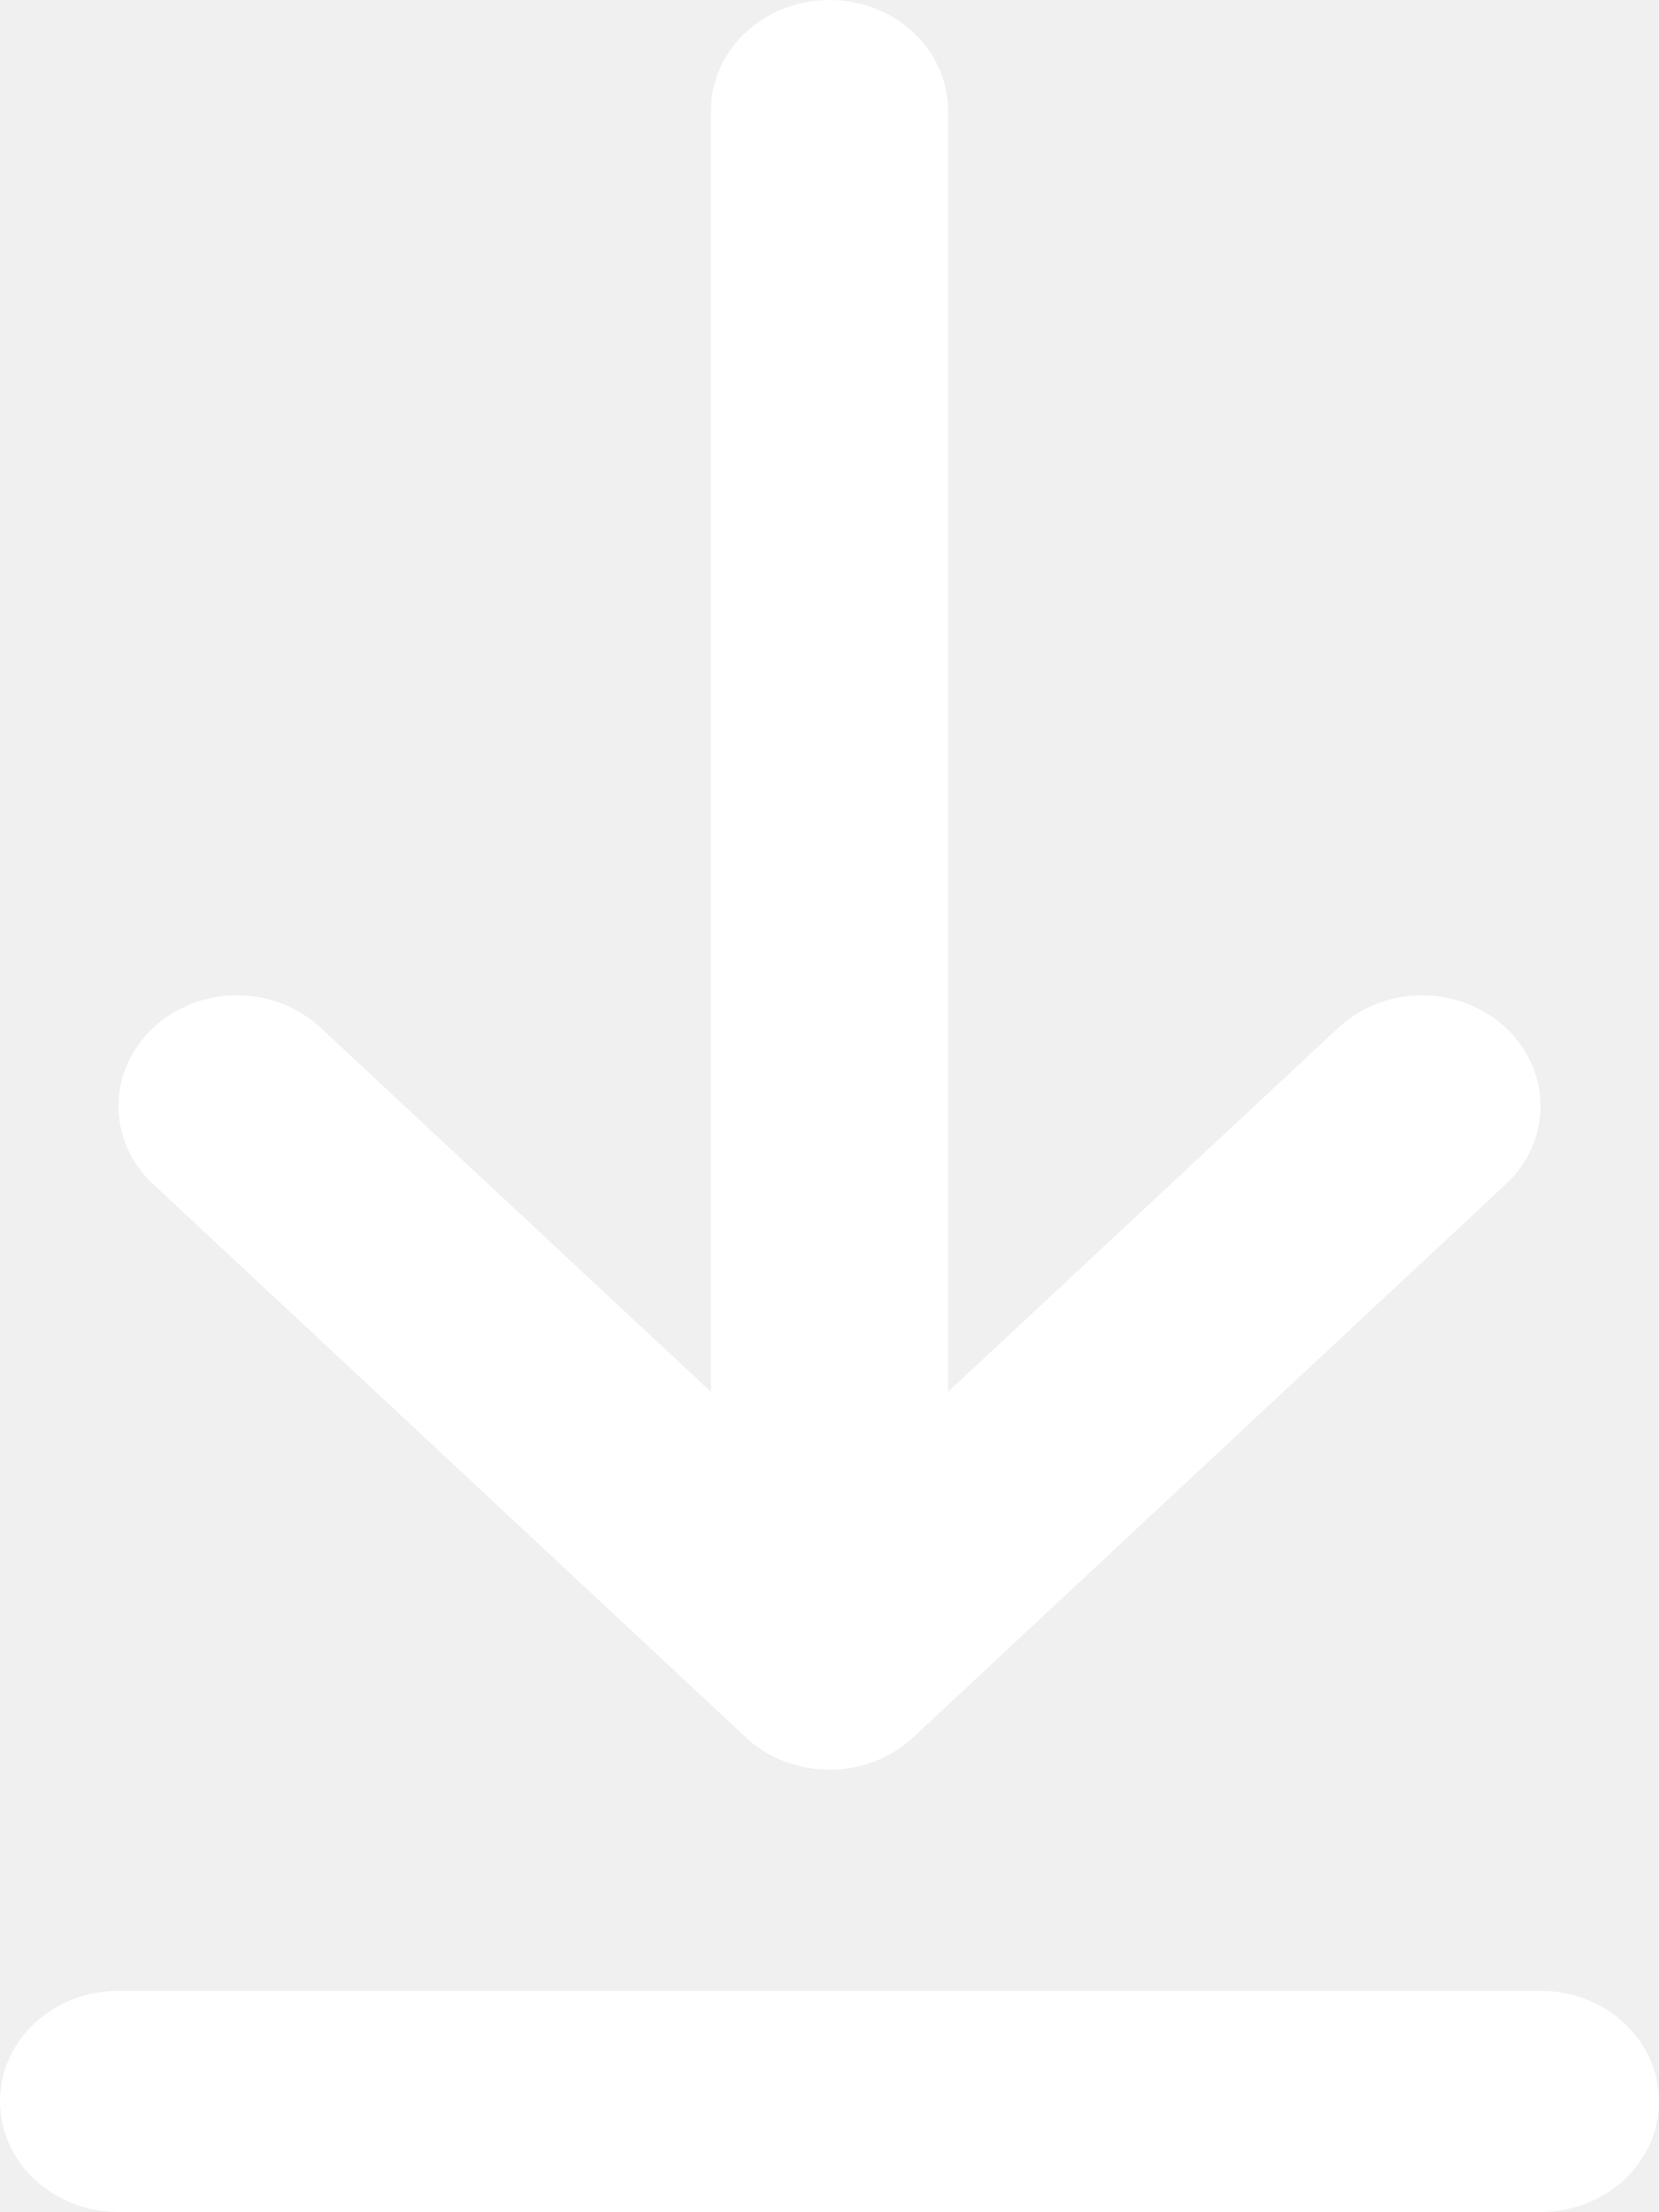
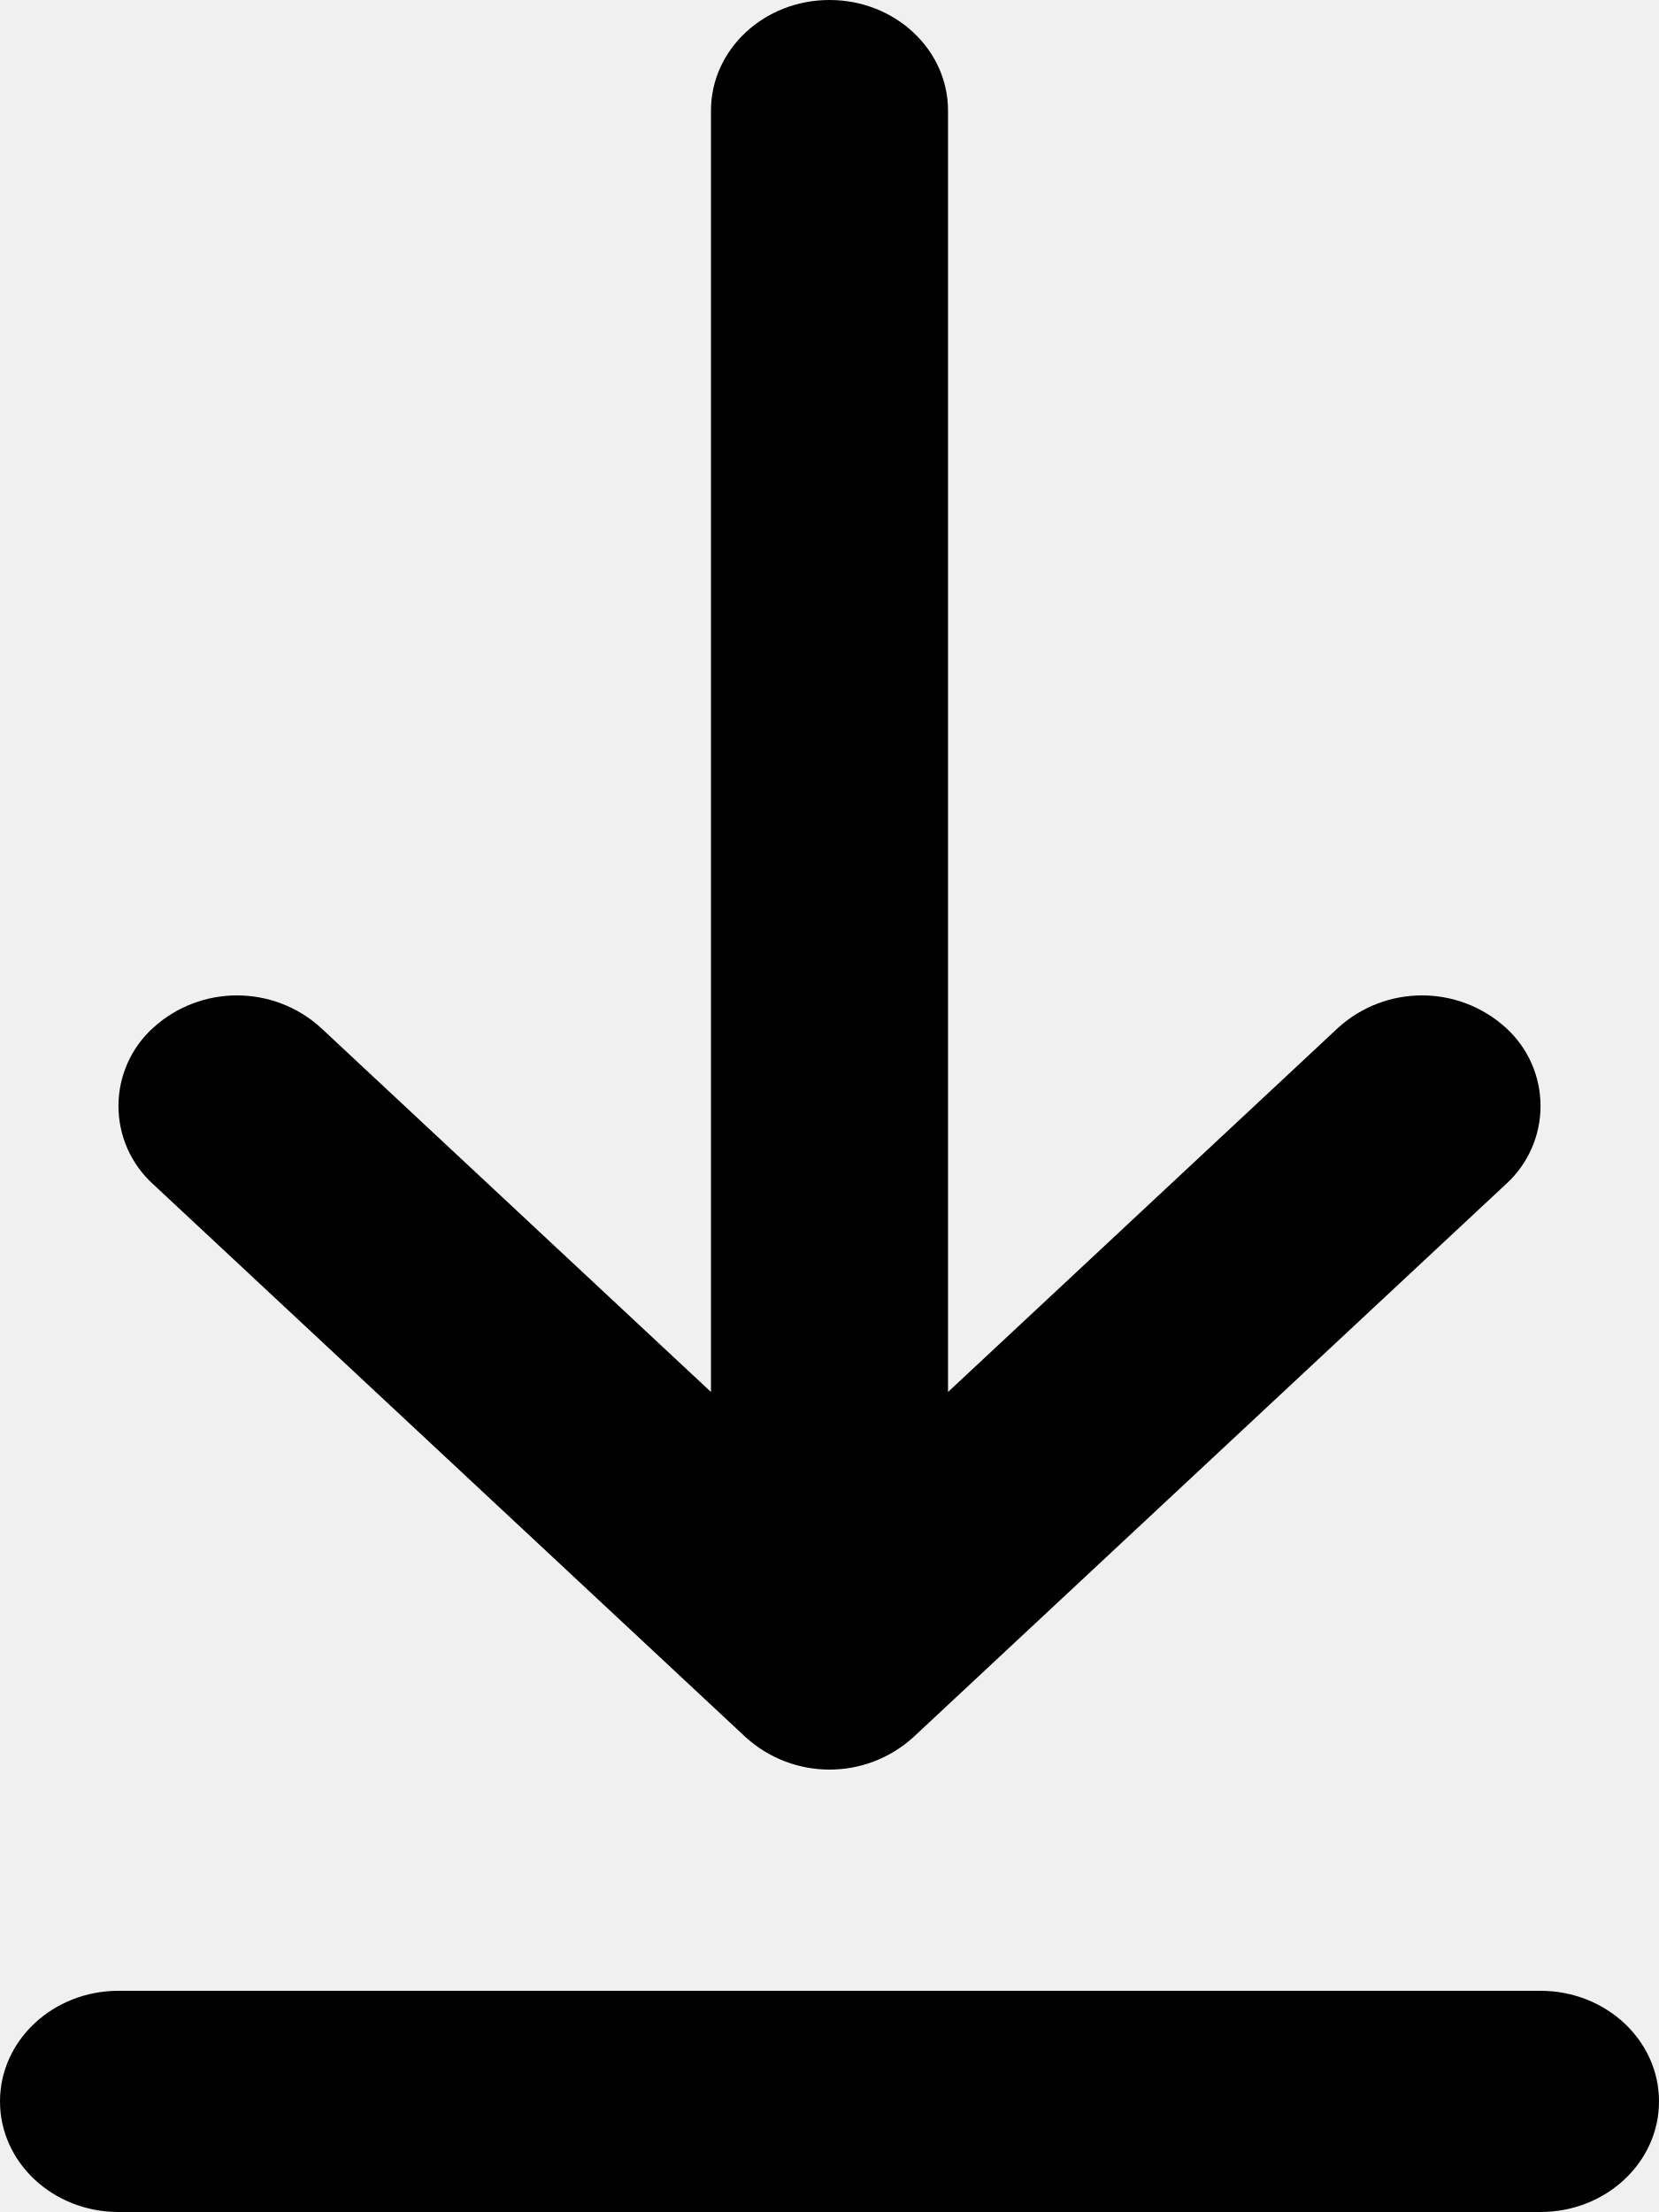
- <svg xmlns="http://www.w3.org/2000/svg" width="9" height="12" viewBox="0 0 9 12" fill="none">
-   <path d="M4.5 0C4.855 0 5.143 0.269 5.143 0.6V7.551L7.26 5.576C7.511 5.341 7.918 5.341 8.169 5.576C8.42 5.81 8.42 6.19 8.169 6.424L4.955 9.424C4.704 9.659 4.296 9.659 4.045 9.424L0.831 6.424C0.58 6.19 0.58 5.81 0.831 5.576C1.082 5.341 1.489 5.341 1.74 5.576L3.857 7.551V0.6C3.857 0.269 4.145 0 4.5 0Z" fill="white" />
-   <path d="M0 11.4C0 11.069 0.288 10.8 0.643 10.8H8.357C8.712 10.8 9 11.069 9 11.4C9 11.731 8.712 12 8.357 12H0.643C0.288 12 0 11.731 0 11.4Z" fill="white" />
+ <svg xmlns="http://www.w3.org/2000/svg" width="18" height="24" fill="none">
+   <g style="fill:#000">
+     <path fill="currentColor" d="M9 0c.71 0 1.286.537 1.286 1.2v13.903l4.233-3.952a1.354 1.354 0 0 1 1.819 0 1.145 1.145 0 0 1 0 1.698l-6.429 6a1.353 1.353 0 0 1-1.818 0l-6.429-6a1.145 1.145 0 0 1 0-1.698 1.354 1.354 0 0 1 1.819 0l4.233 3.952V1.2C7.714.537 8.29 0 9 0ZM0 22.8c0-.663.576-1.2 1.286-1.2h15.428c.71 0 1.286.537 1.286 1.2 0 .663-.576 1.2-1.286 1.2H1.286C.576 24 0 23.463 0 22.8Z" class="fills" />
+   </g>
</svg>
